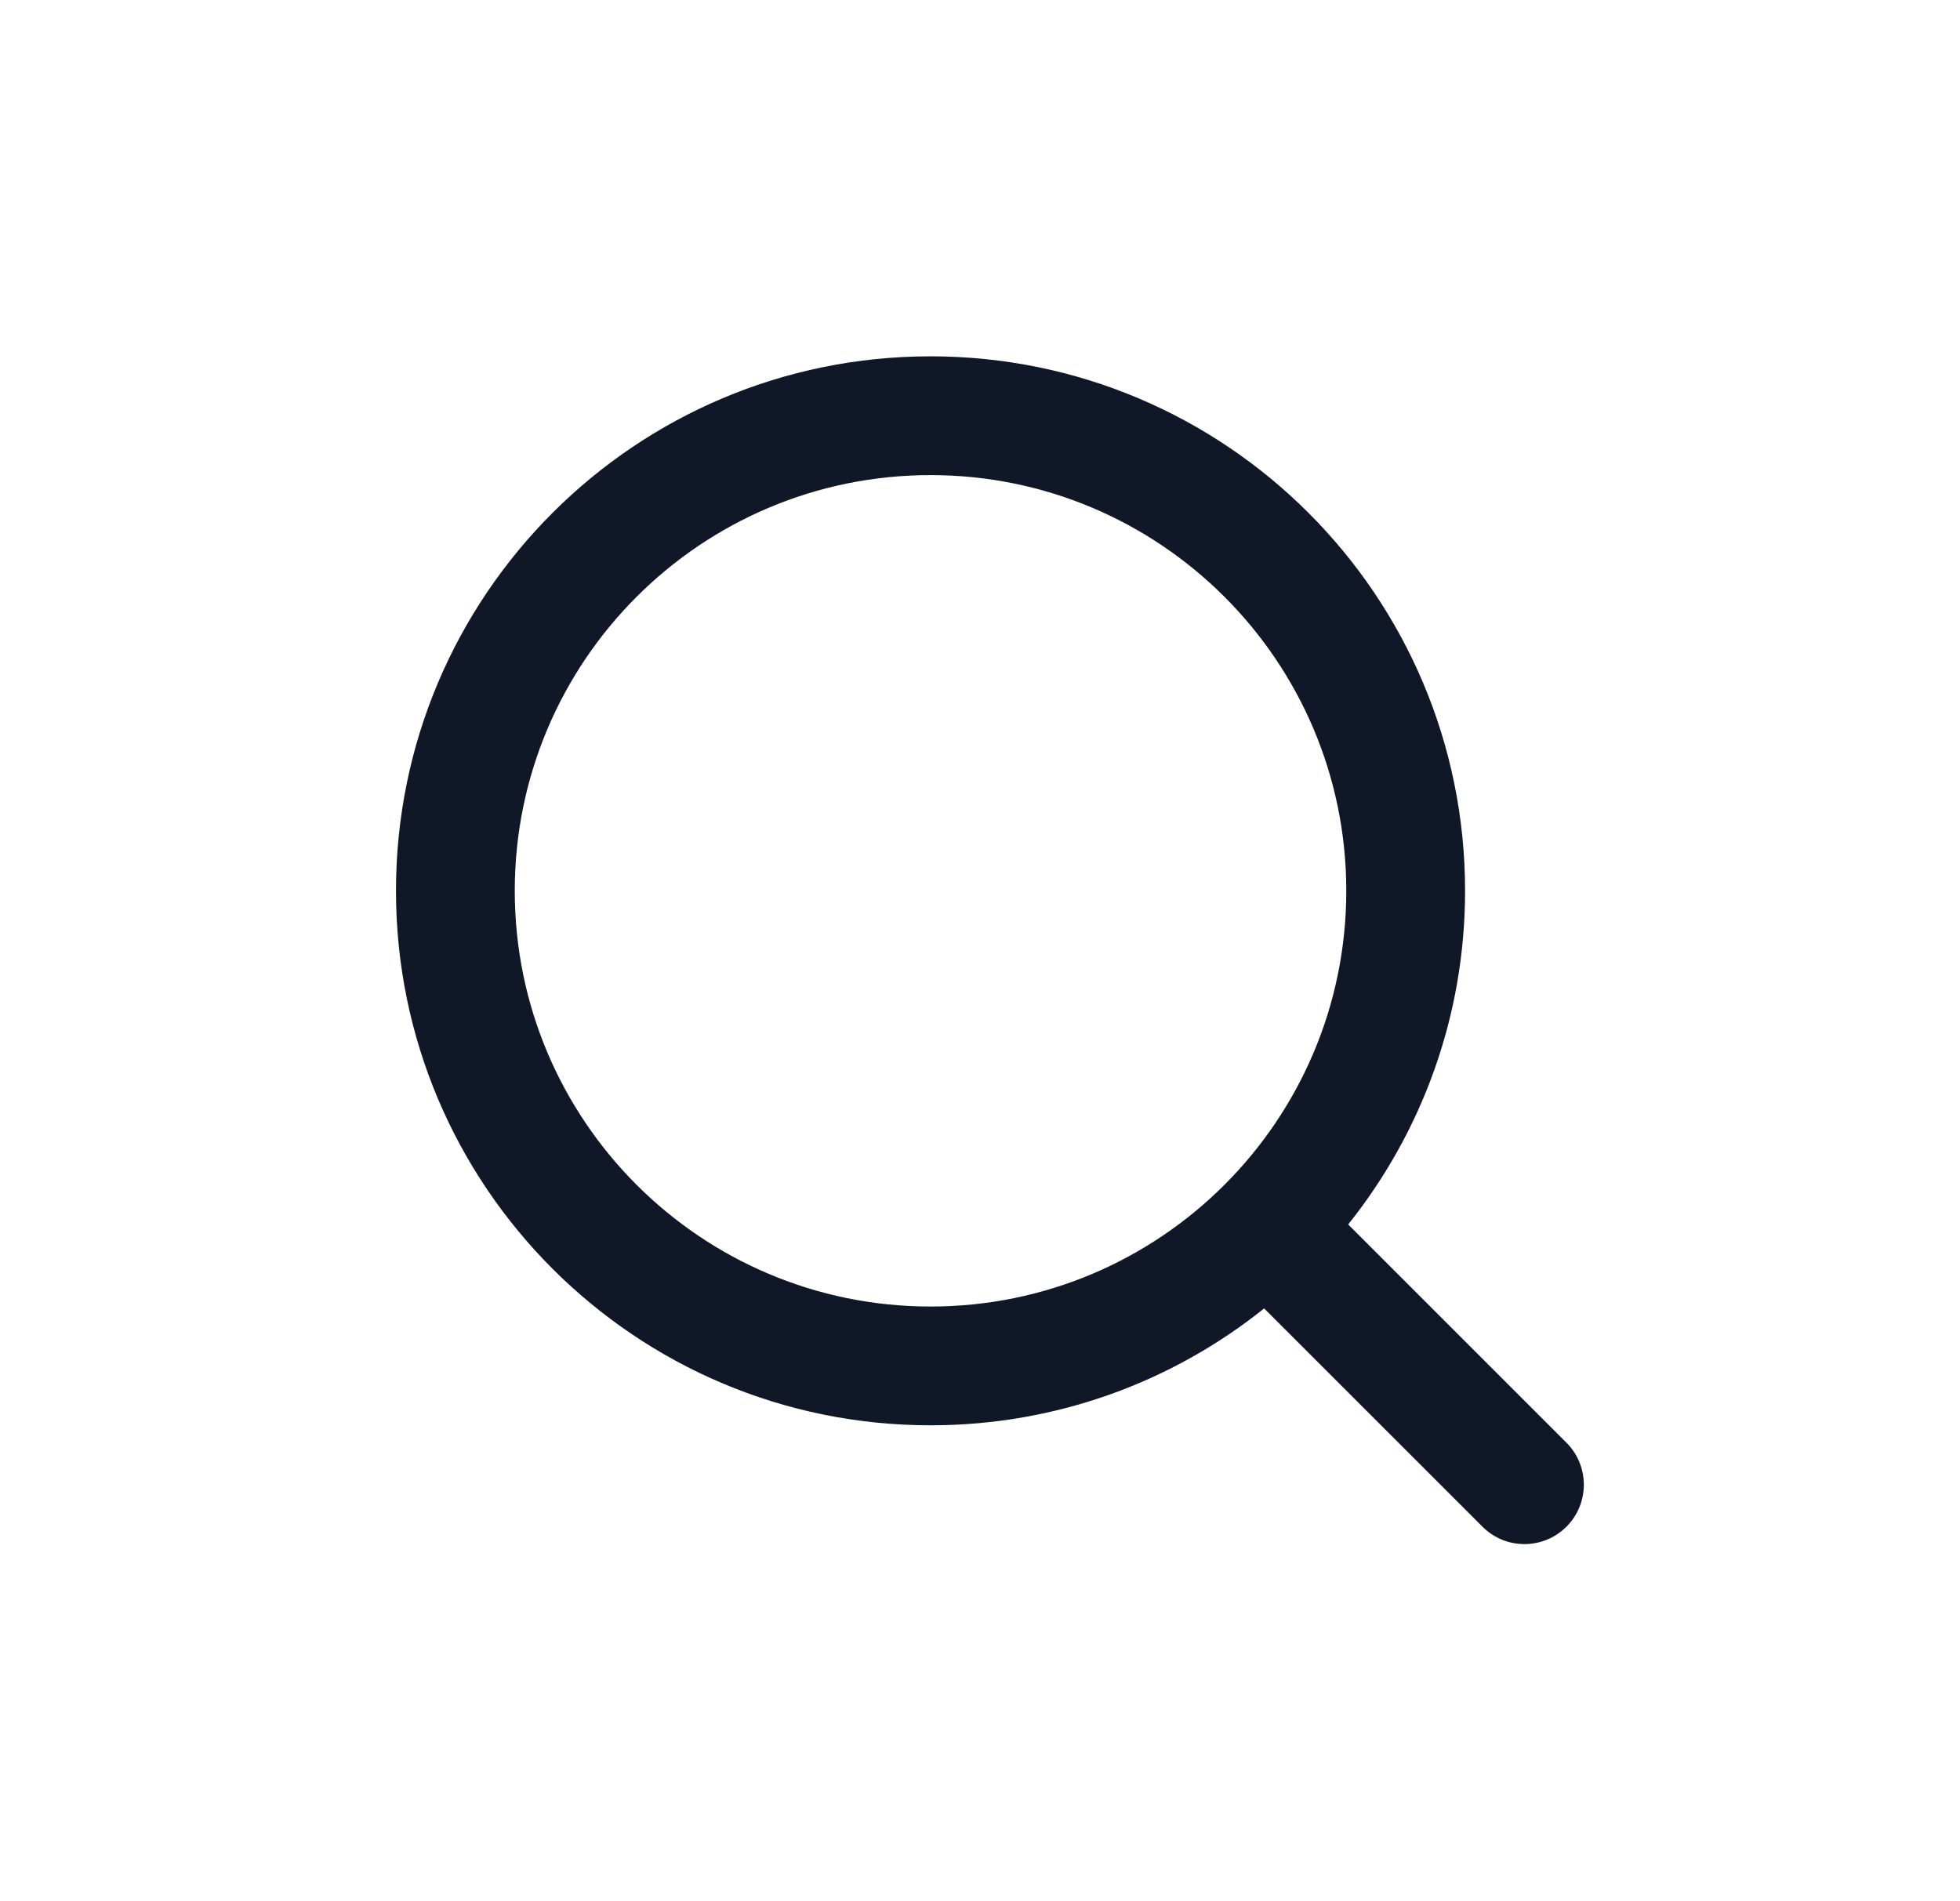
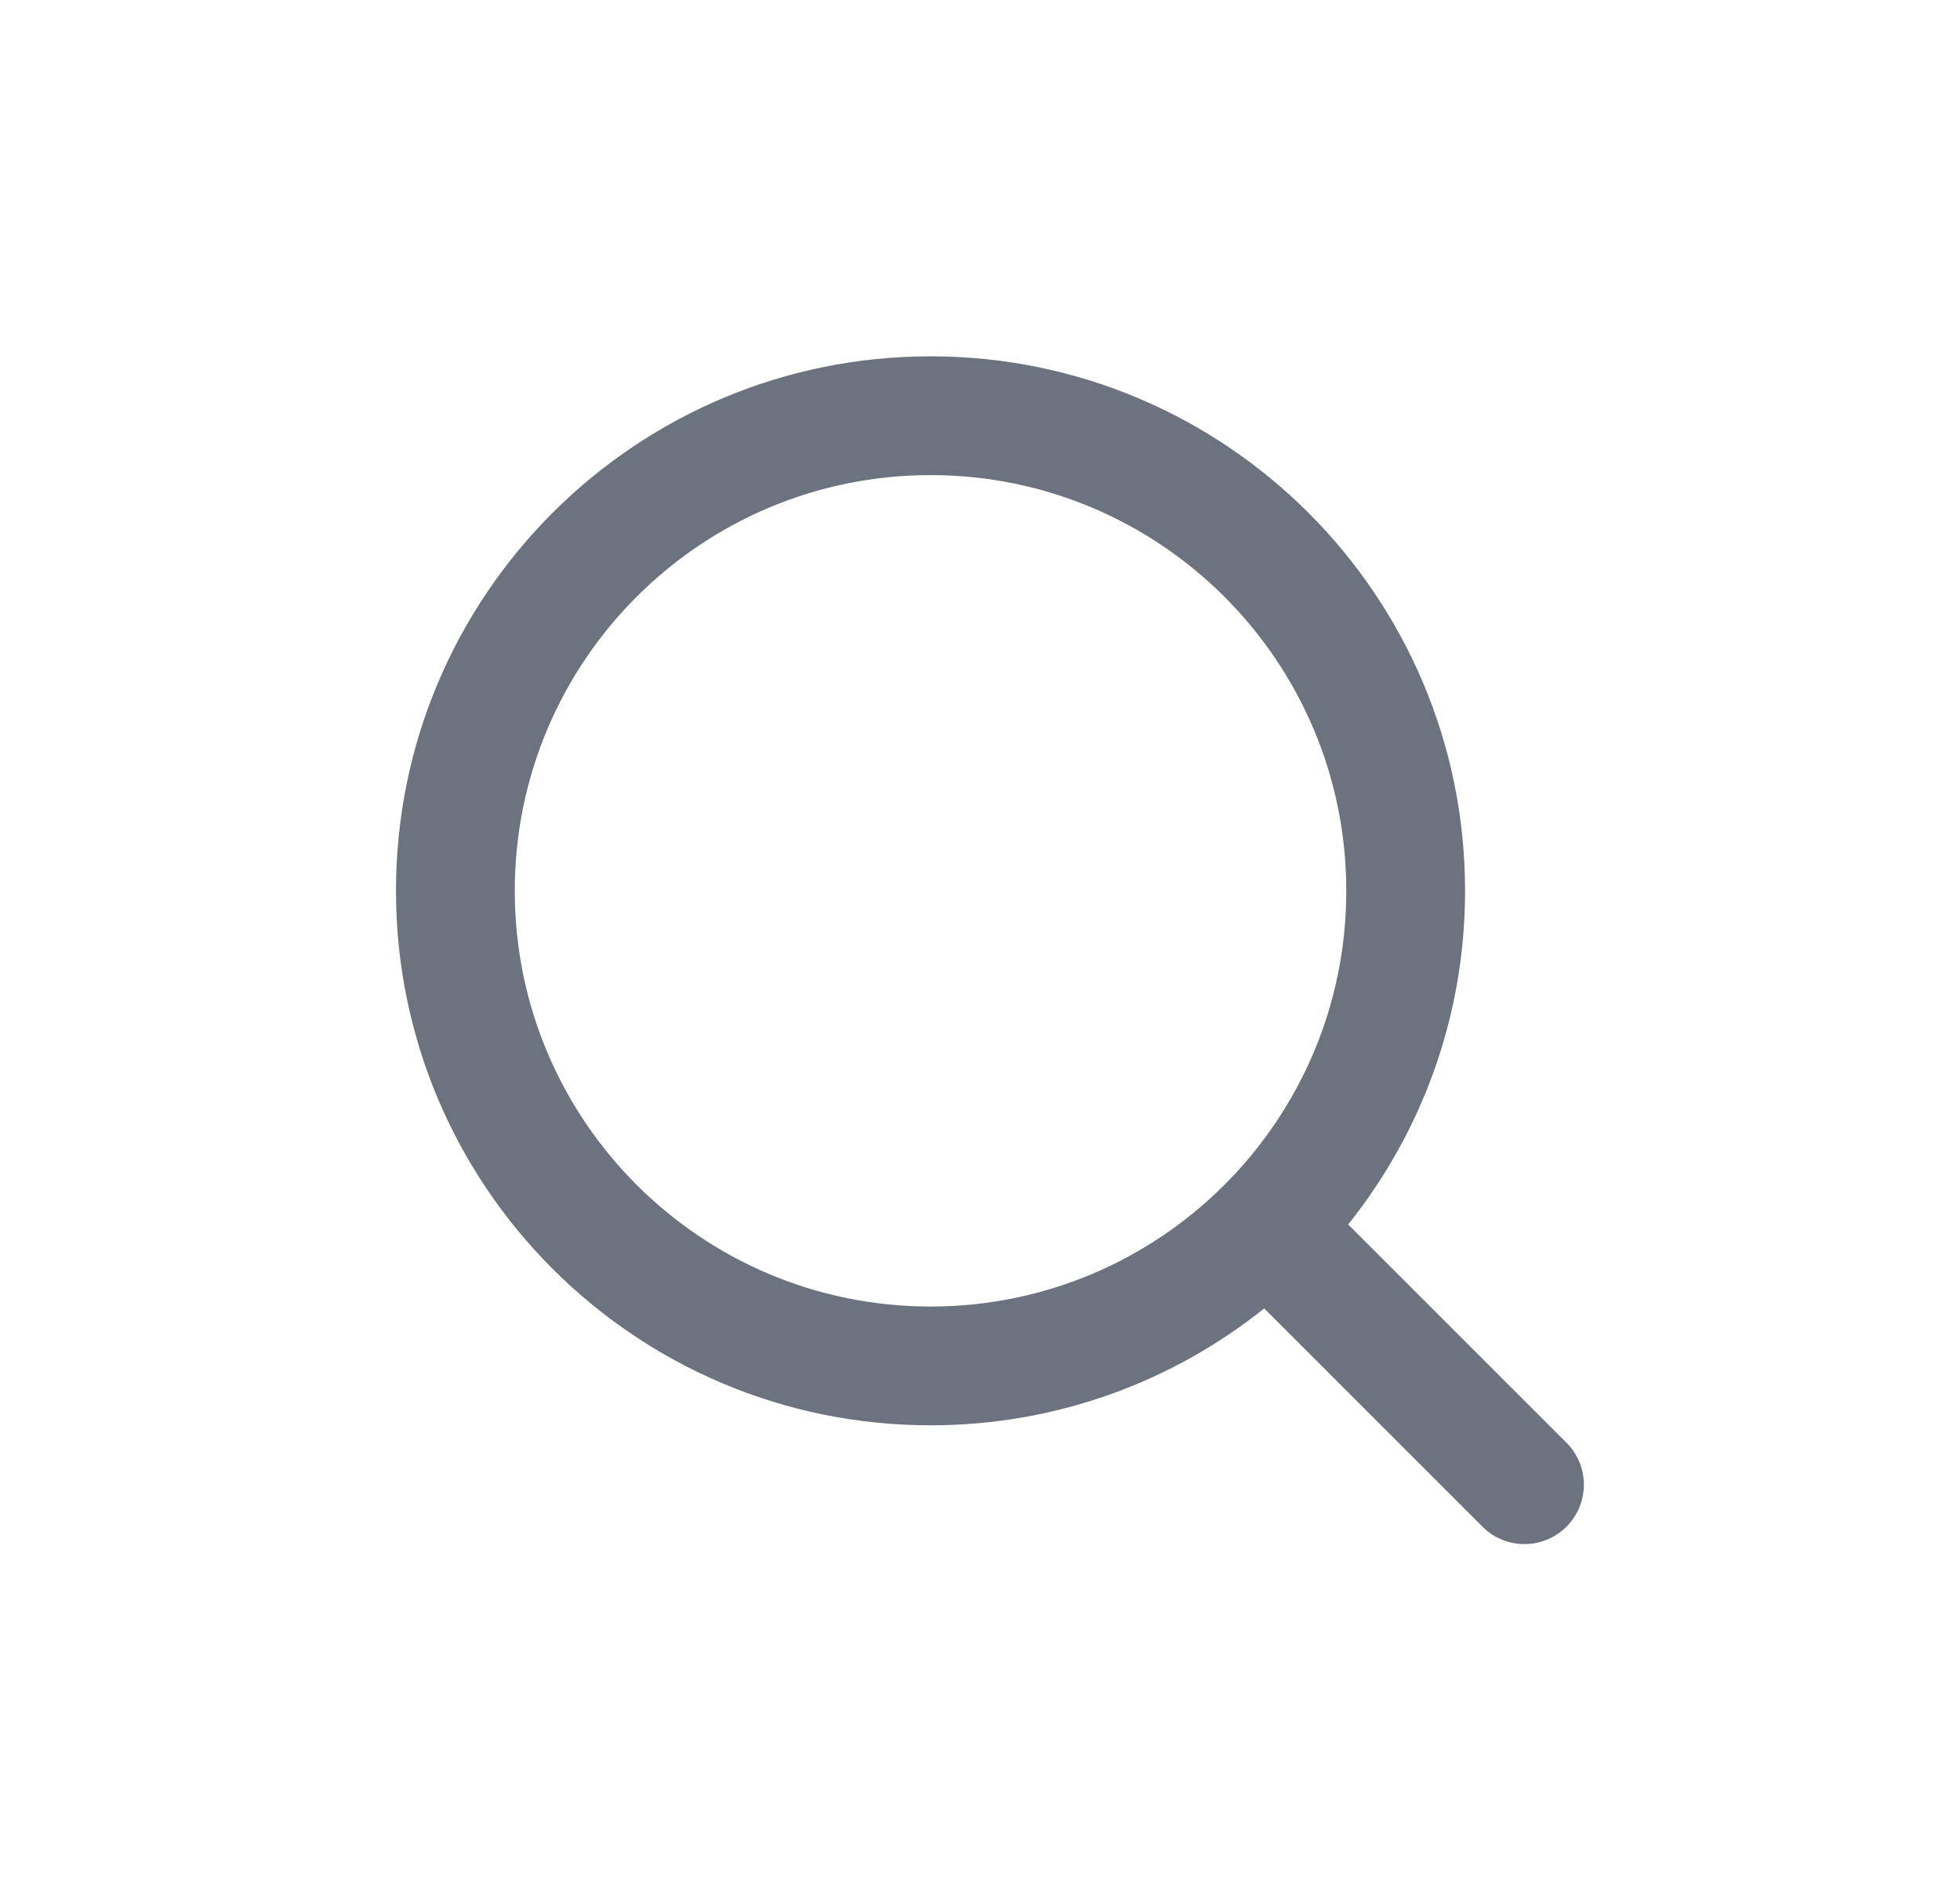
<svg xmlns="http://www.w3.org/2000/svg" width="33" height="32" viewBox="0 0 33 32" fill="none">
-   <mask id="mask0_351_2054" style="mask-type:alpha" maskUnits="userSpaceOnUse" x="0" y="0" width="33" height="32">
+   <mask id="mask0_544_2384" style="mask-type:alpha" maskUnits="userSpaceOnUse" x="0" y="0" width="33" height="32">
    <rect x="0.667" width="32" height="32" rx="8" fill="#C4C4C4" />
  </mask>
-   <g mask="url(#mask0_351_2054)">
-     <path fill-rule="evenodd" clip-rule="evenodd" d="M15.667 22C11.801 22 8.667 18.866 8.667 15C8.667 11.134 11.801 8 15.667 8C19.533 8 22.667 11.134 22.667 15C22.667 18.866 19.533 22 15.667 22ZM6.667 15C6.667 19.971 10.696 24 15.667 24C17.792 24 19.745 23.264 21.284 22.032L24.96 25.707C25.35 26.098 25.983 26.098 26.374 25.707C26.764 25.317 26.764 24.683 26.374 24.293L22.699 20.618C23.93 19.078 24.667 17.125 24.667 15C24.667 10.029 20.637 6 15.667 6C10.696 6 6.667 10.029 6.667 15Z" fill="#101828" />
+   <g mask="url(#mask0_544_2384)">
+     <path fill-rule="evenodd" clip-rule="evenodd" d="M15.667 22C11.801 22 8.667 18.866 8.667 15C8.667 11.134 11.801 8 15.667 8C19.533 8 22.667 11.134 22.667 15C22.667 18.866 19.533 22 15.667 22ZM6.667 15C6.667 19.971 10.696 24 15.667 24C17.792 24 19.745 23.264 21.285 22.032L24.96 25.707C25.35 26.098 25.984 26.098 26.374 25.707C26.765 25.317 26.765 24.683 26.374 24.293L22.699 20.618C23.93 19.078 24.667 17.125 24.667 15C24.667 10.029 20.638 6 15.667 6C10.696 6 6.667 10.029 6.667 15Z" fill="#6C737F" />
  </g>
</svg>
